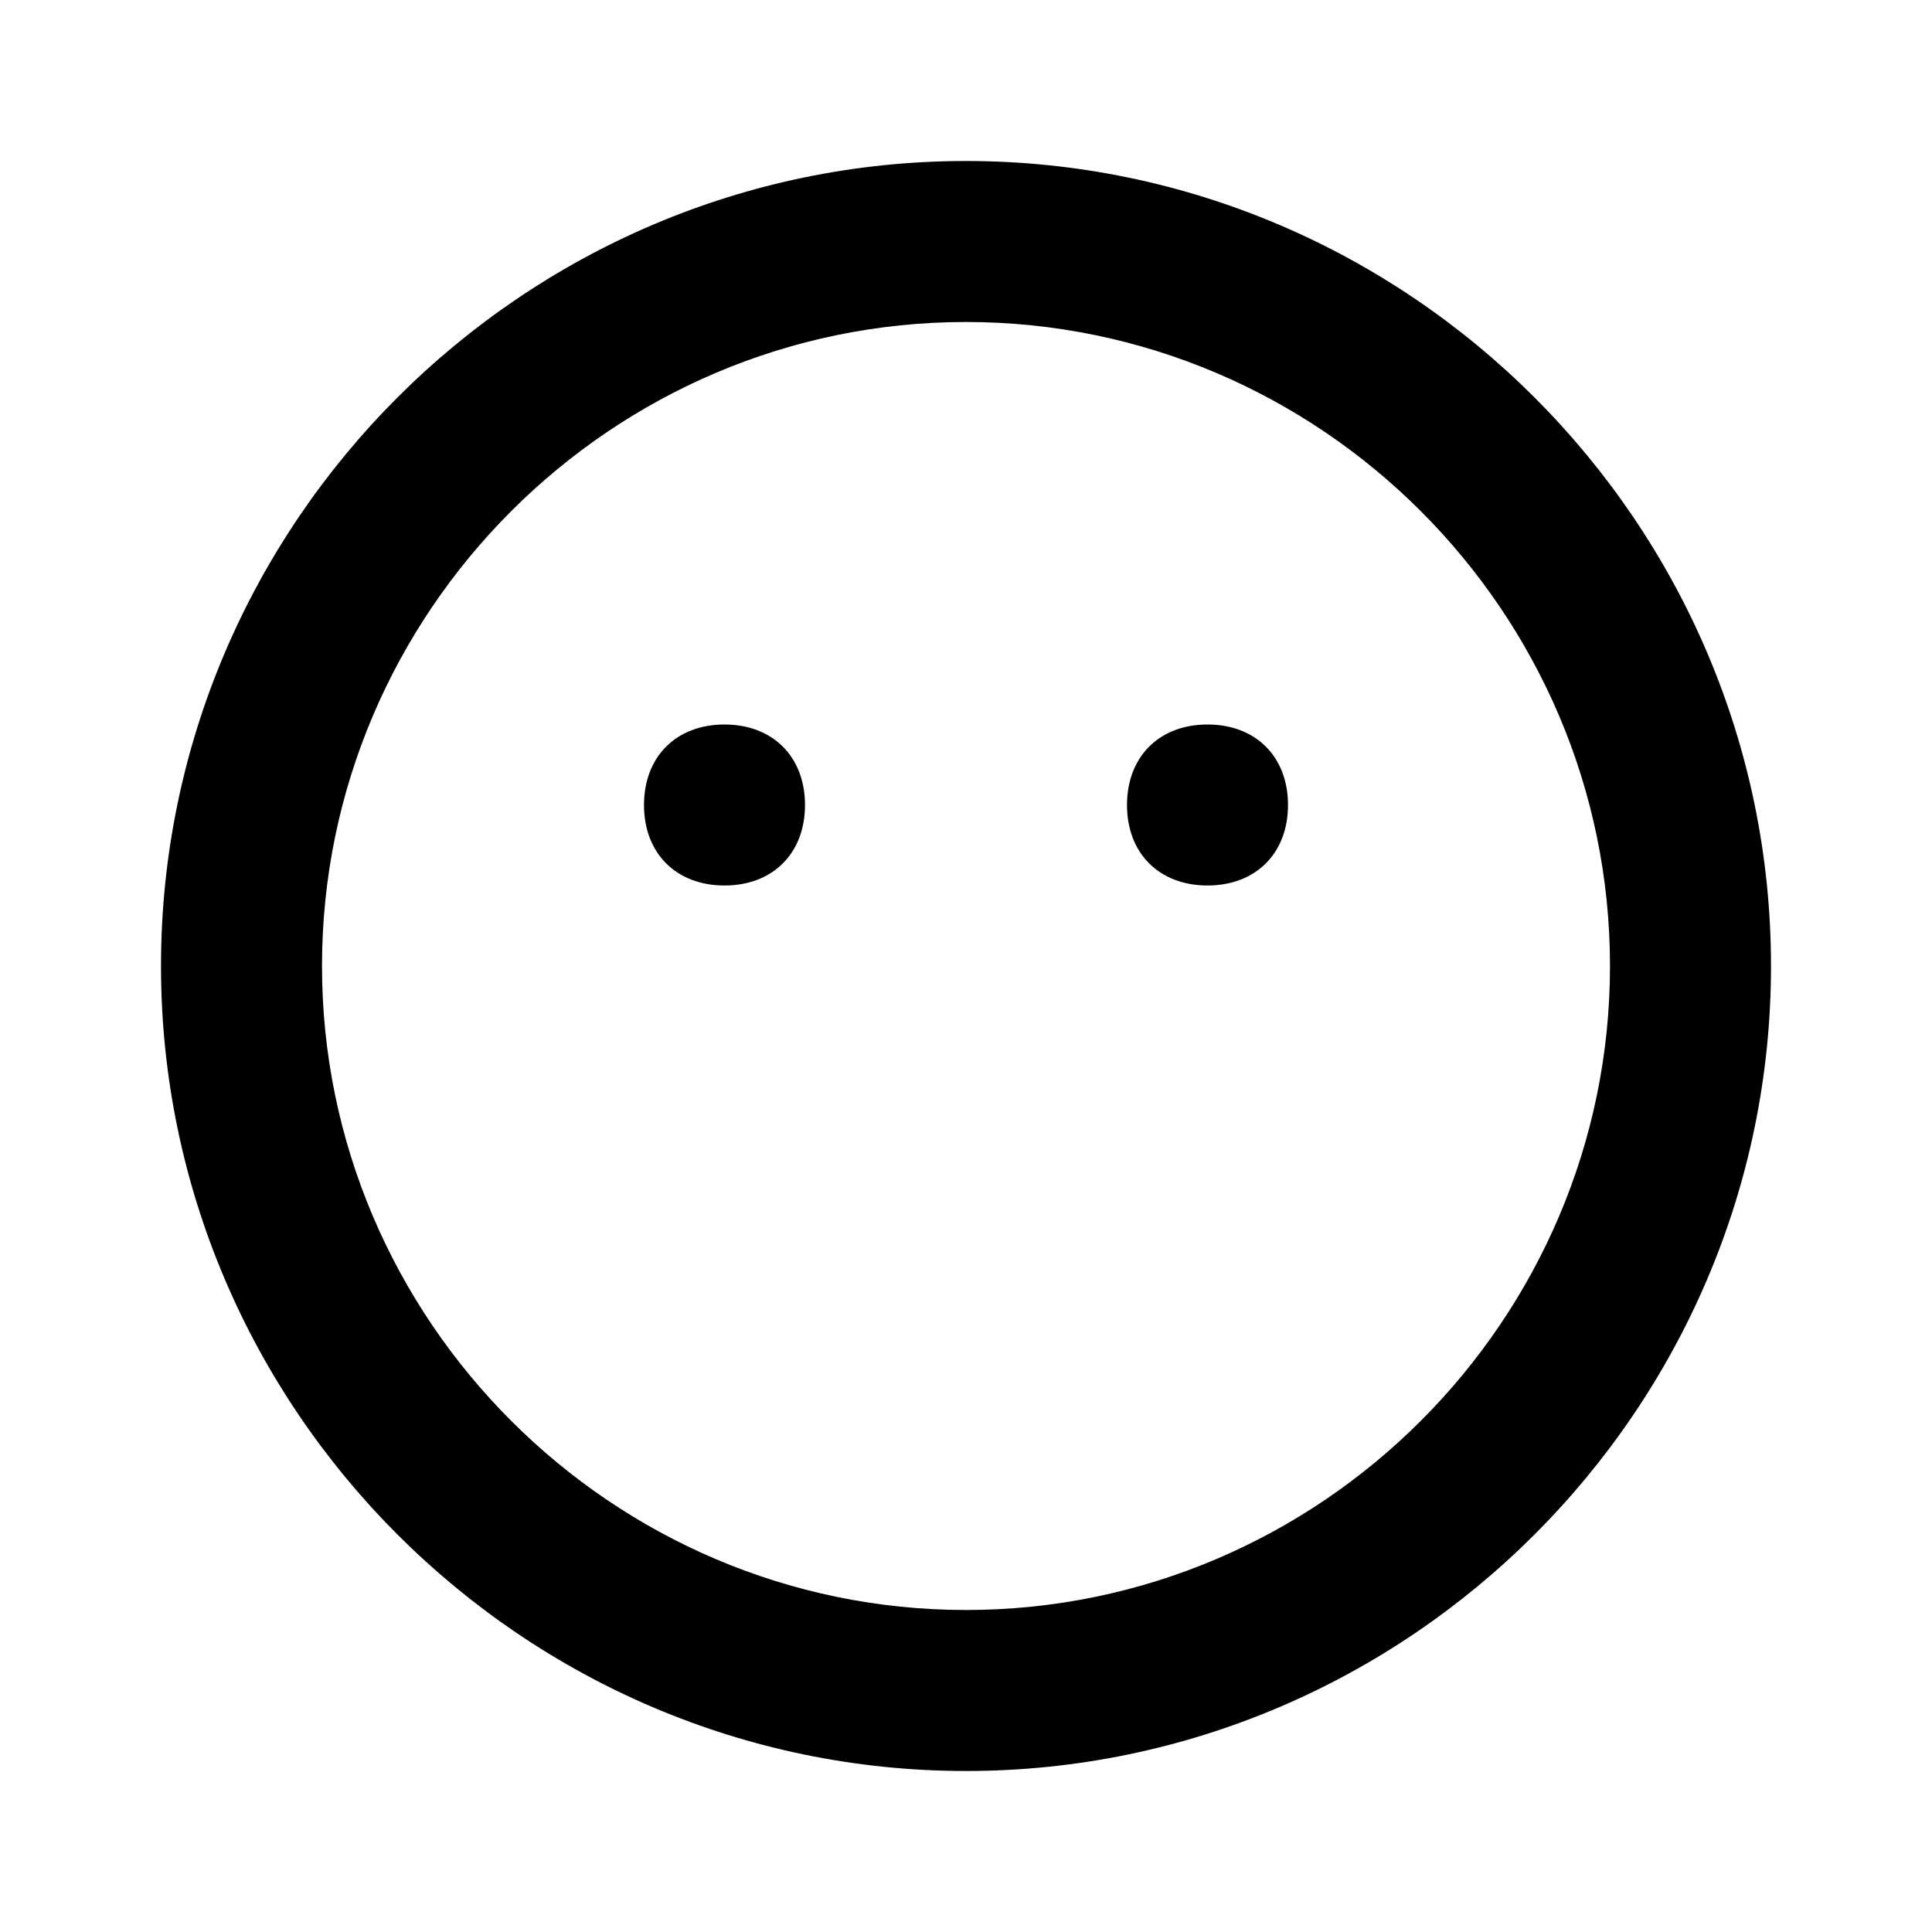
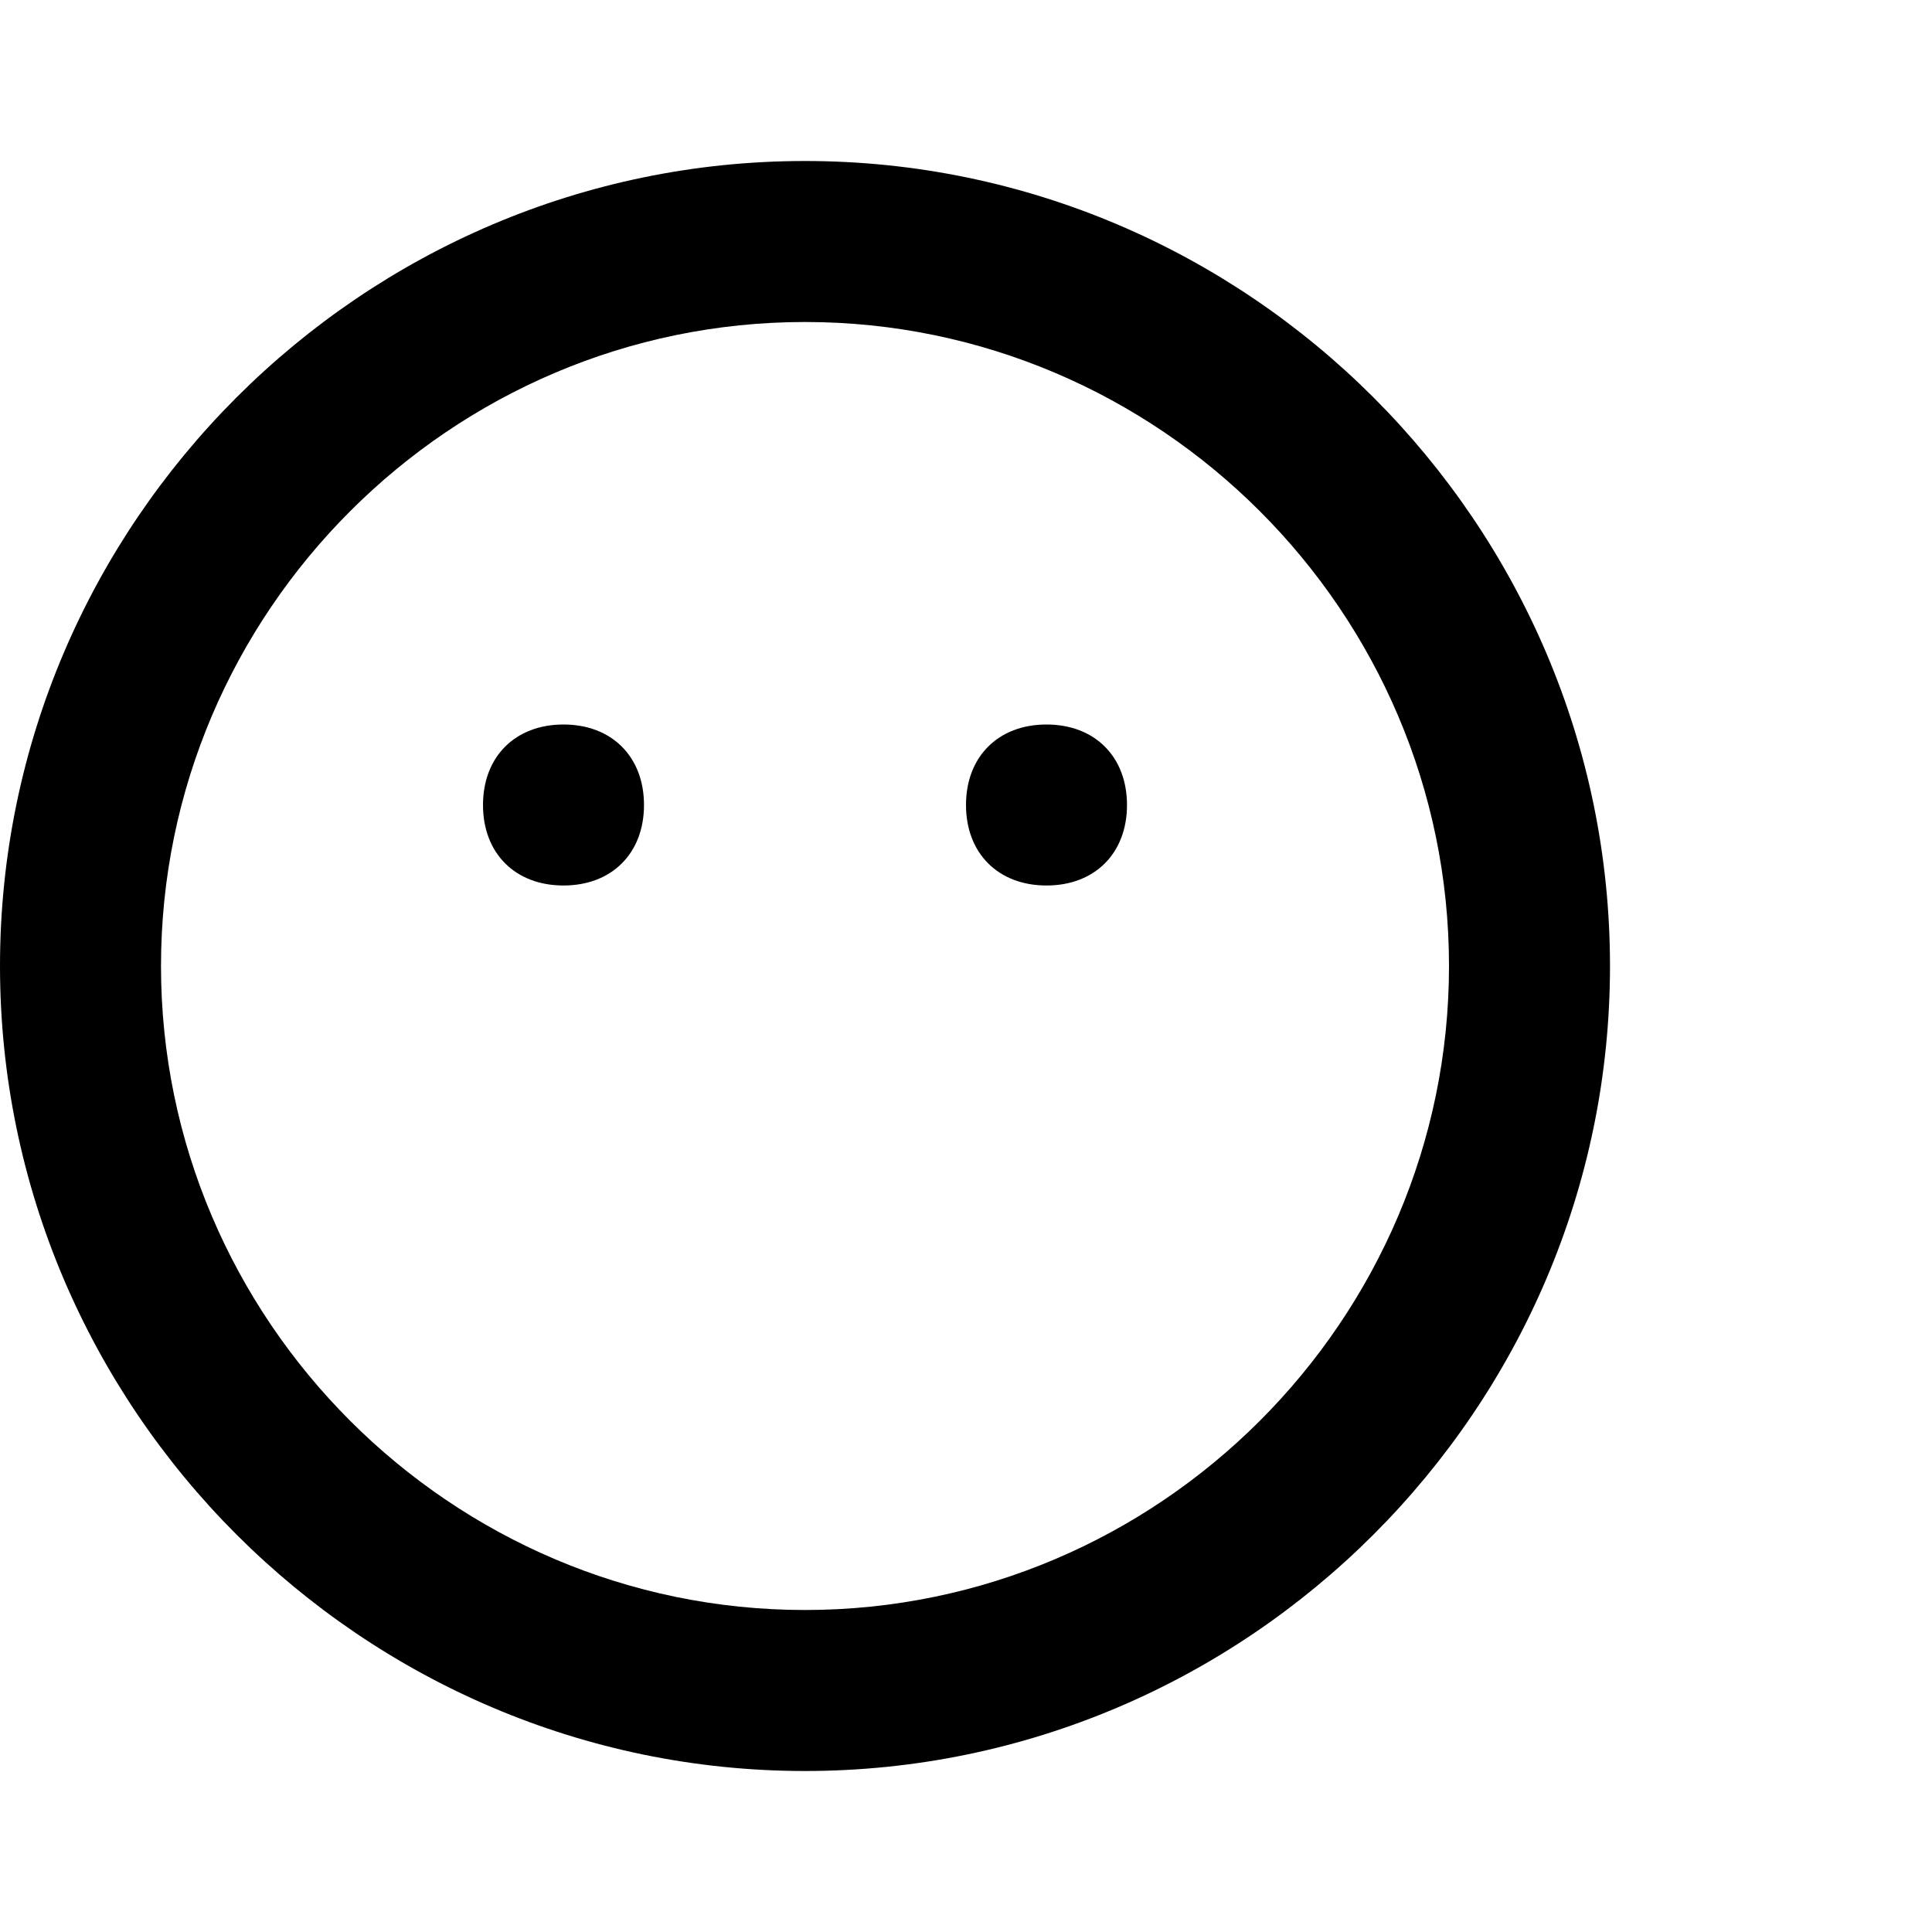
- <svg xmlns="http://www.w3.org/2000/svg" version="1.1" id="레이어_1" x="0px" y="0px" viewBox="0 0 24 24" style="enable-background:new 0 0 24 24;" xml:space="preserve">
+ <svg xmlns="http://www.w3.org/2000/svg" version="1.1" id="레이어_1" x="0px" y="0px" viewBox="2 0 24 24" style="enable-background:new 0 0 24 24;" xml:space="preserve">
  <style type="text/css">
	.st0{fill-rule:evenodd;clip-rule:evenodd;}
</style>
  <g>
    <path d="M10,10c0,0.6-0.4,1-1,1s-1-0.4-1-1s0.4-1,1-1S10,9.4,10,10z M15,11c0.6,0,1-0.4,1-1s-0.4-1-1-1s-1,0.4-1,1S14.4,11,15,11z" />
    <path class="st0" d="M12,22c5.5,0,10-4.5,10-10S17.5,2,12,2S2,6.5,2,12S6.5,22,12,22z M12,20c4.4,0,8-3.6,8-8s-3.6-8-8-8   s-8,3.6-8,8S7.6,20,12,20z" />
  </g>
</svg>
